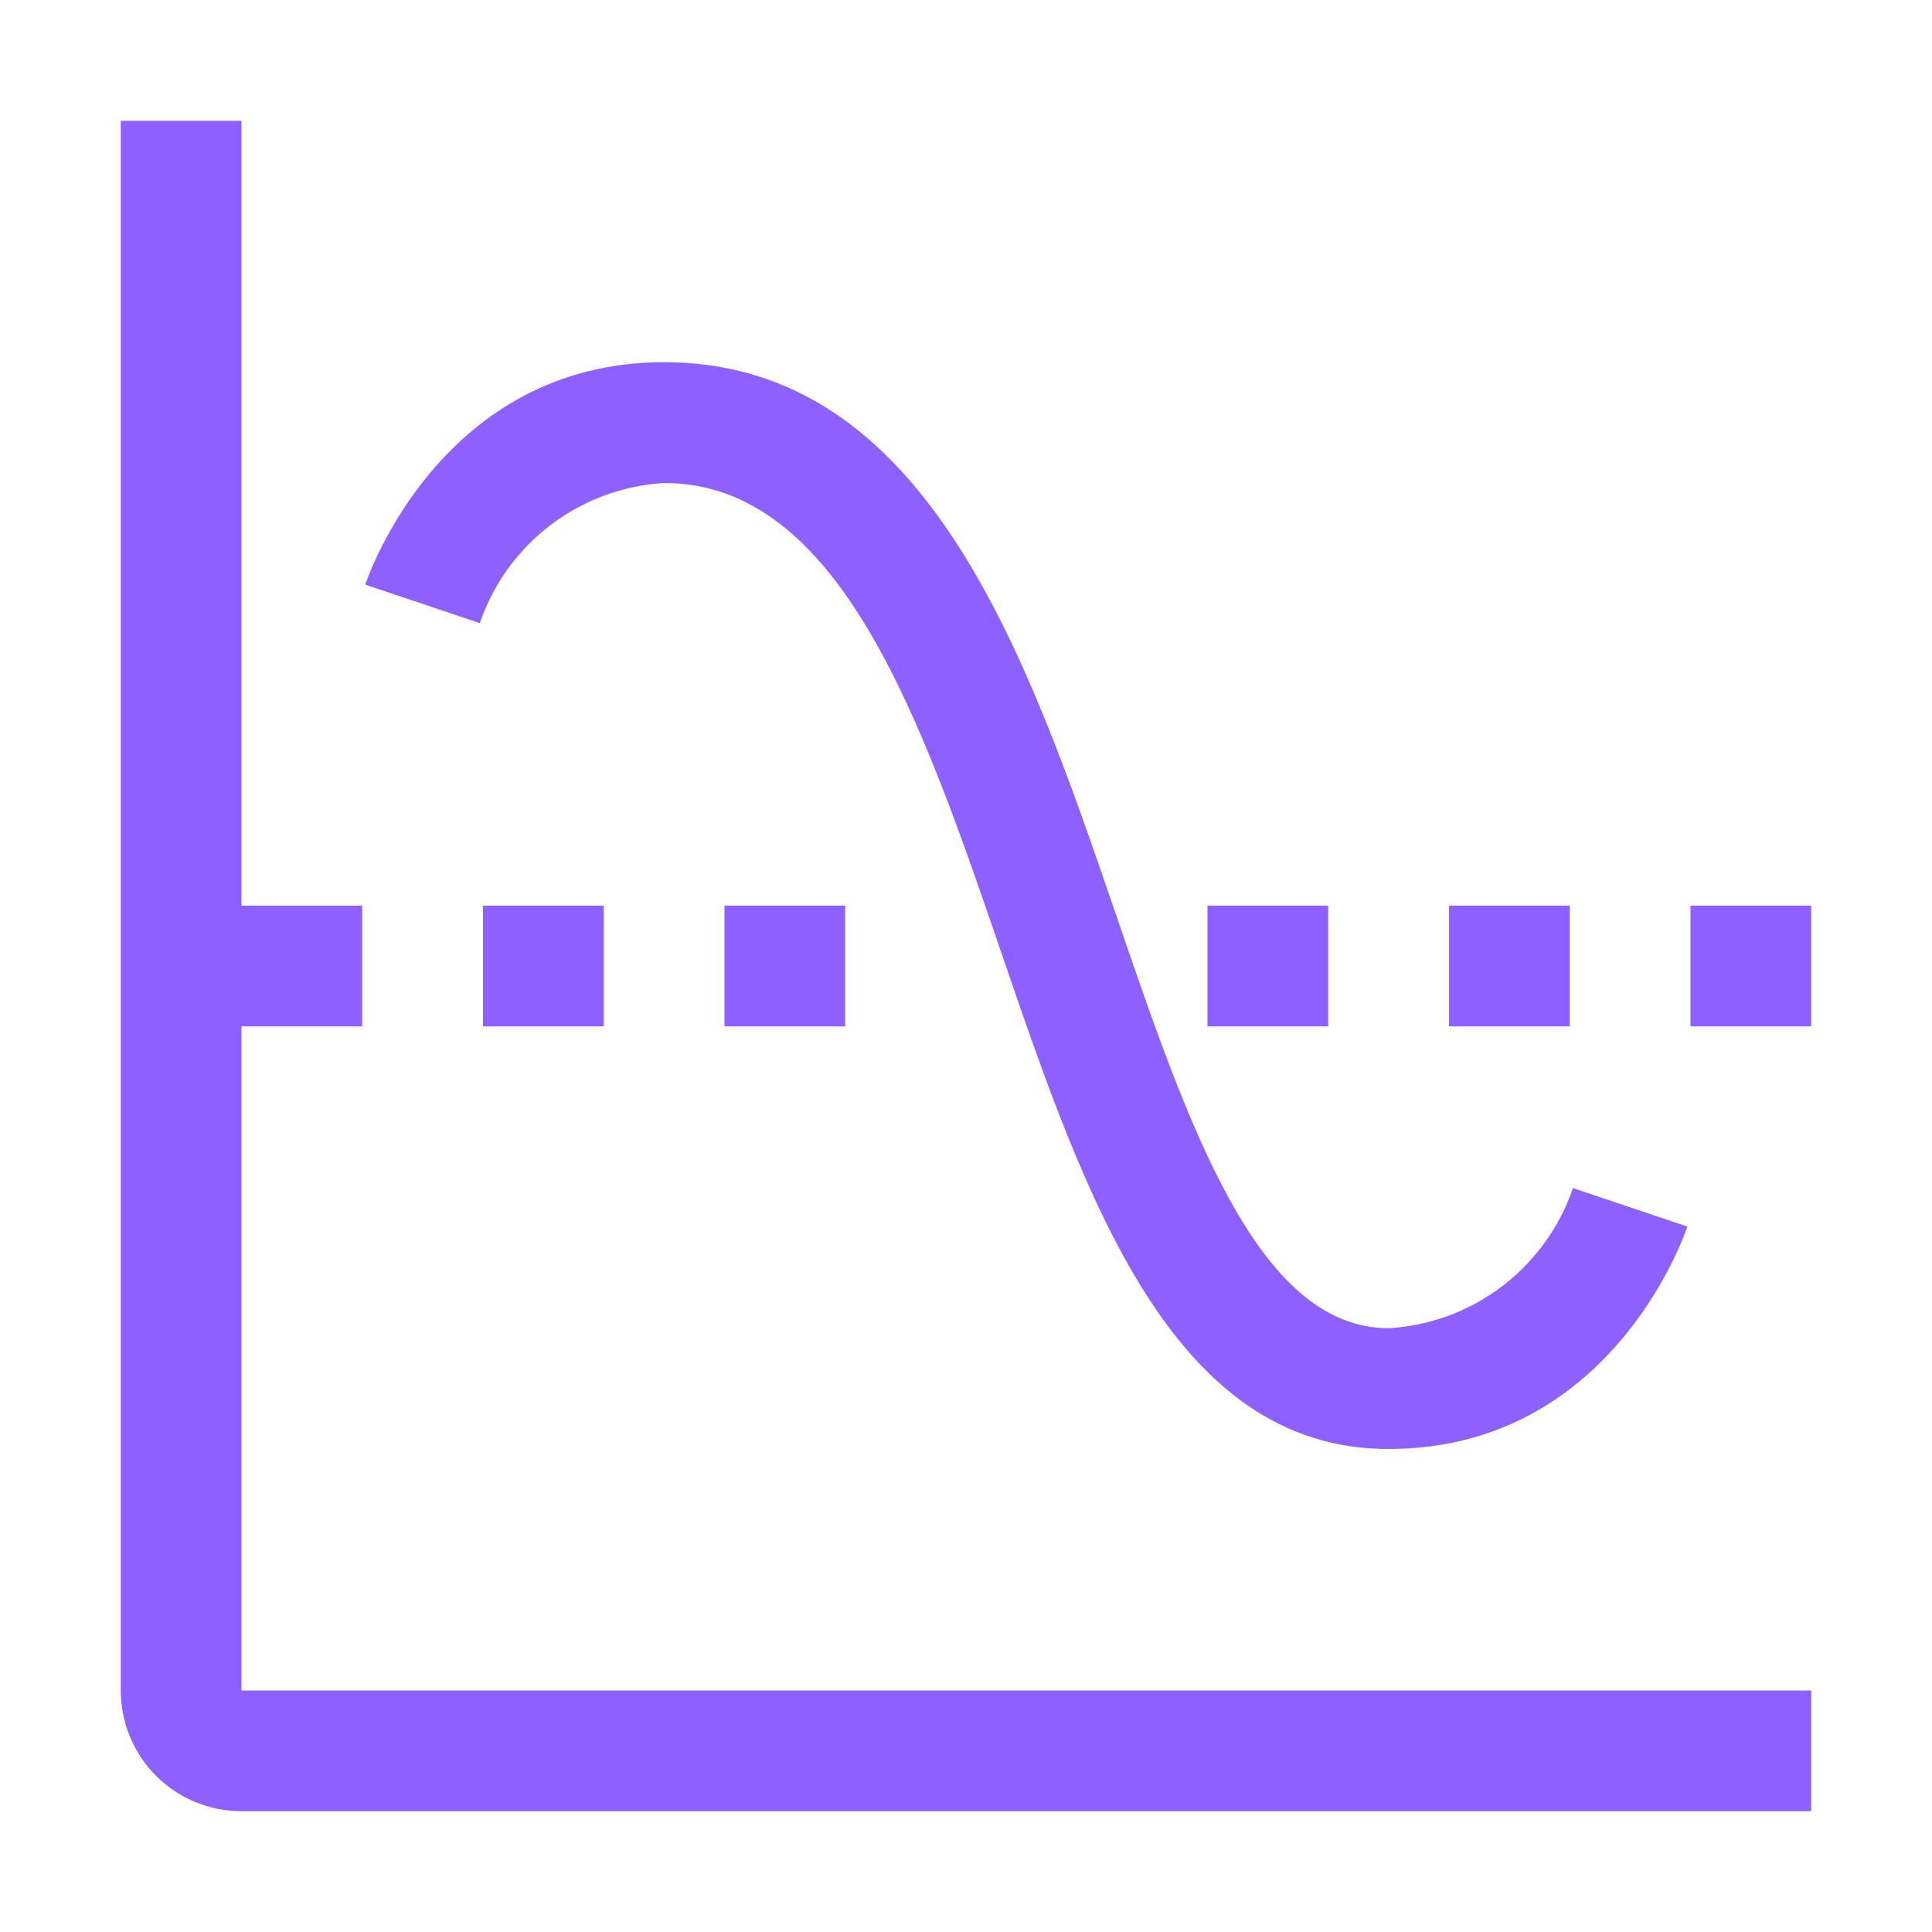
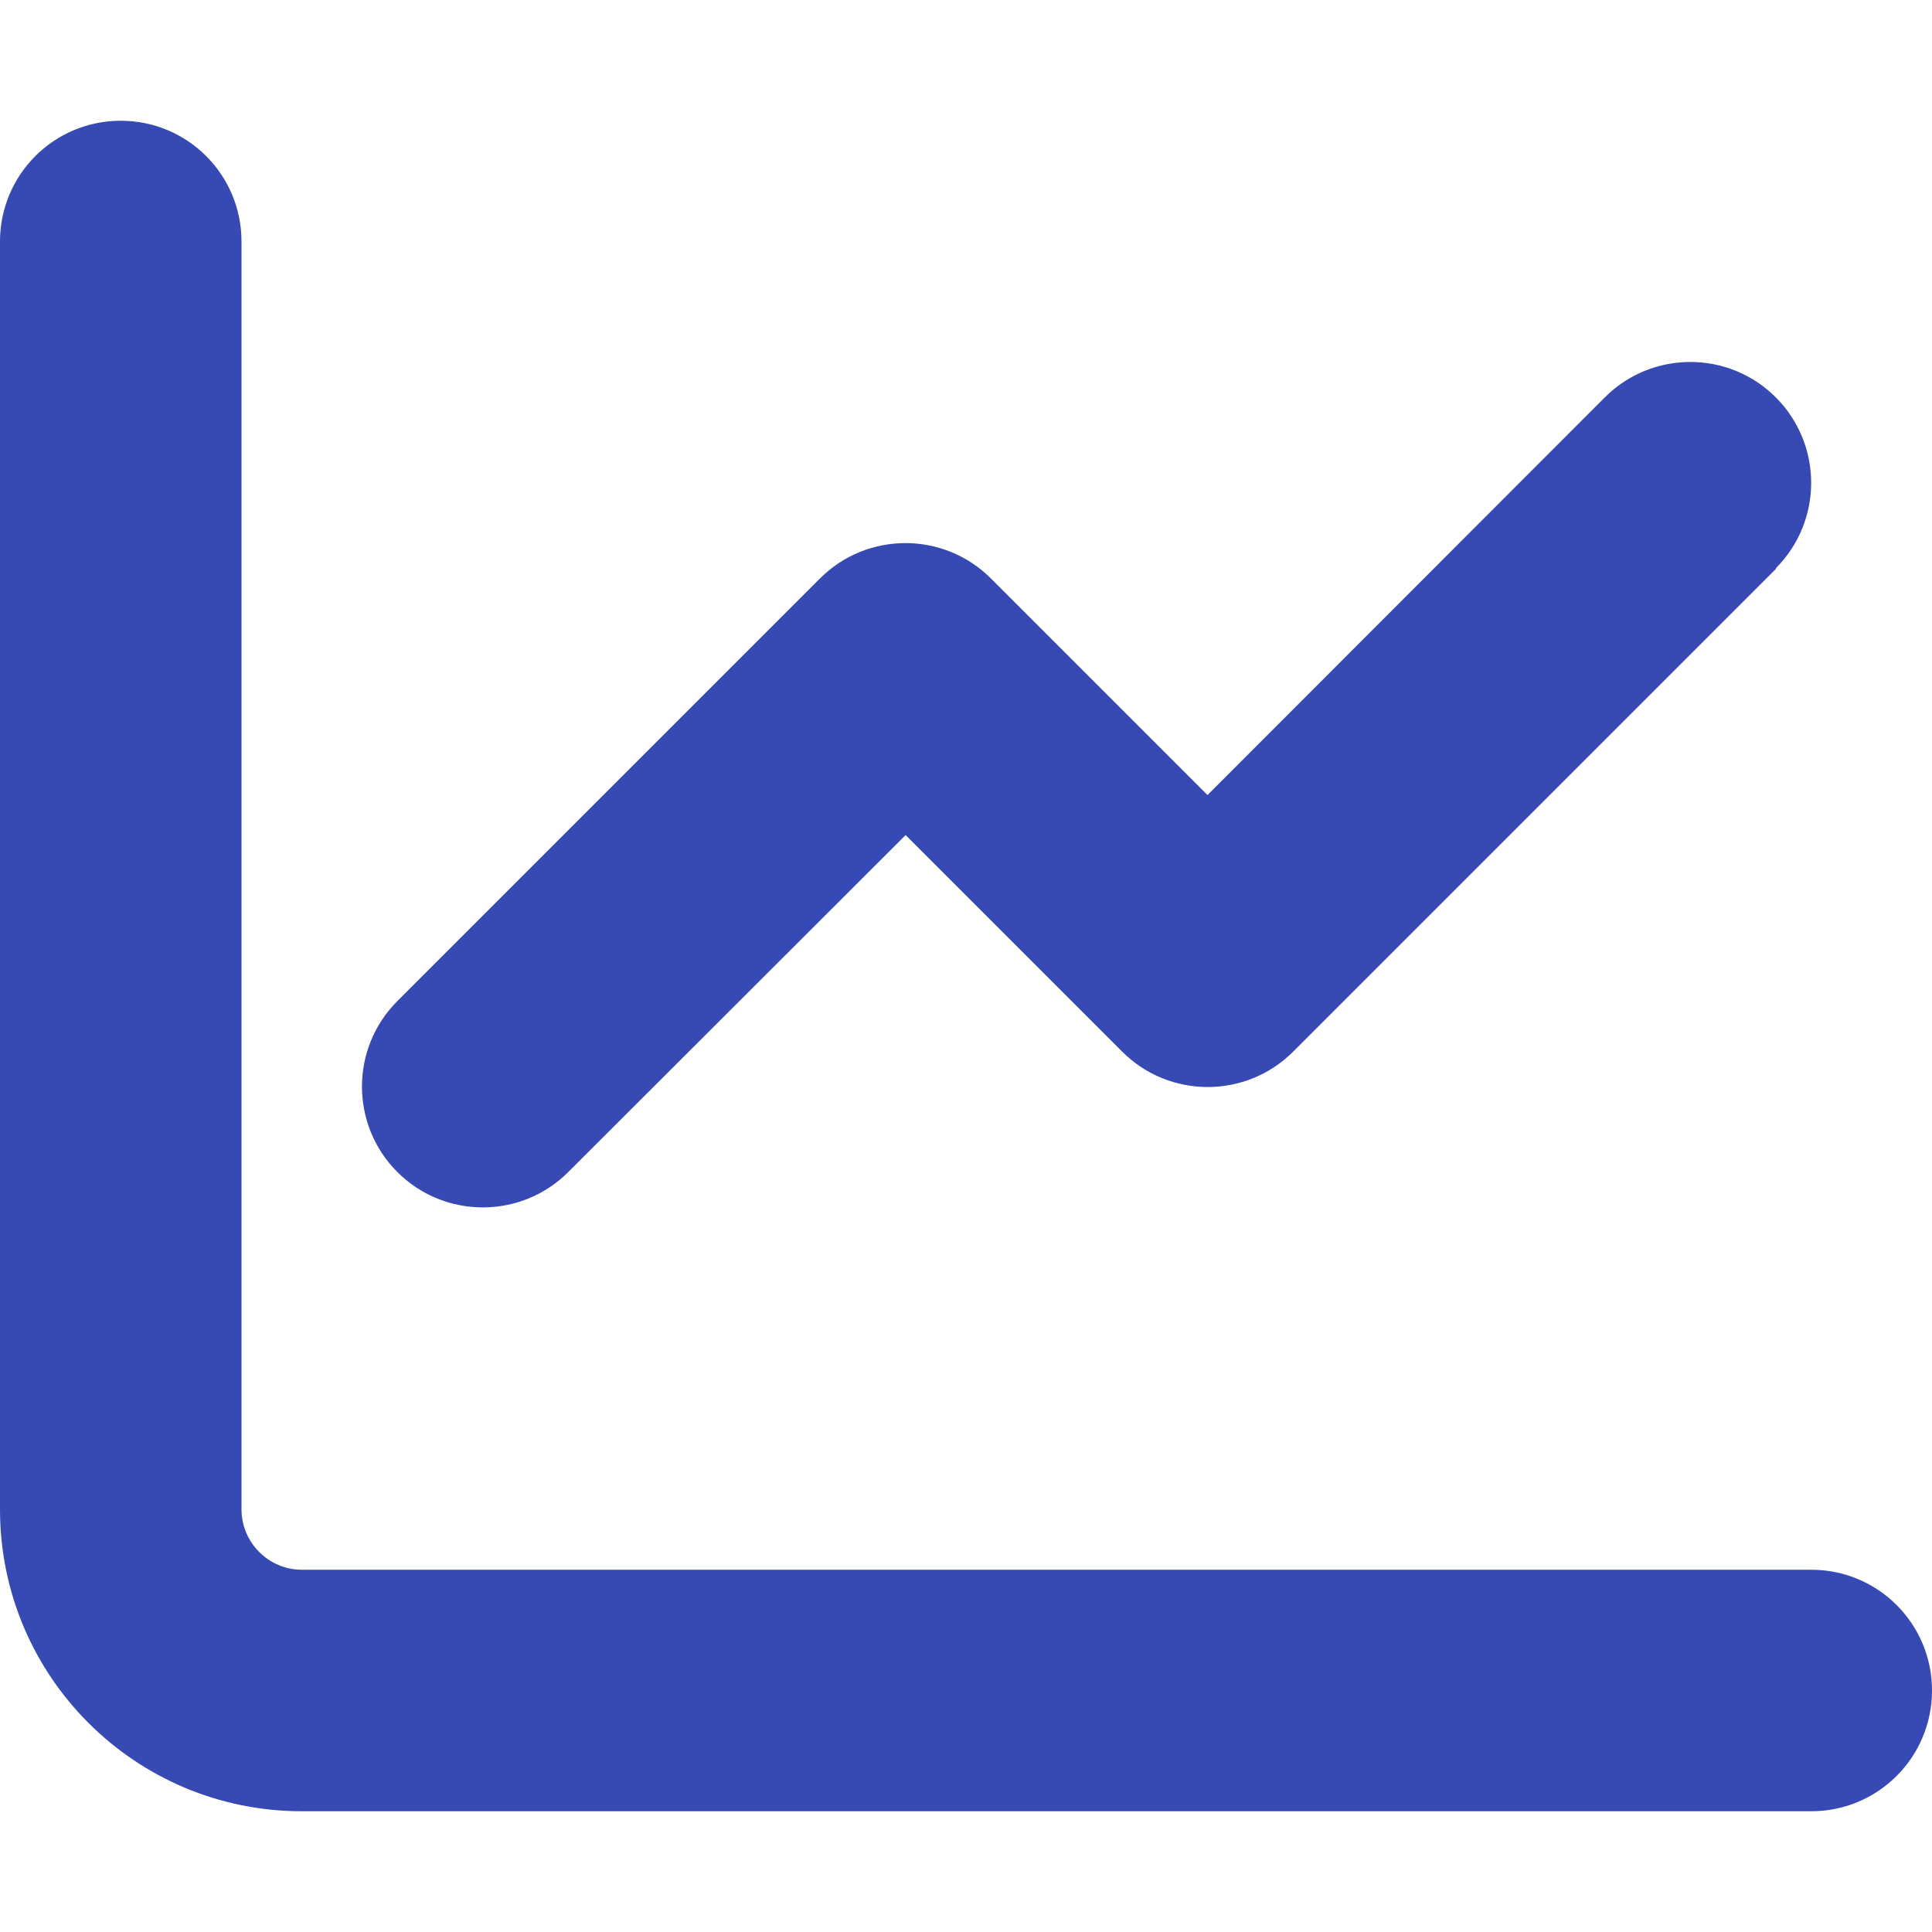
- <svg xmlns="http://www.w3.org/2000/svg" width="23" height="23" viewBox="0 0 23 23" fill="none">
-   <path d="M16.531 17.25C13.944 17.25 12.916 14.248 11.922 11.346C10.98 8.595 10.005 5.75 7.906 5.75C7.416 5.779 6.946 5.953 6.555 6.25C6.164 6.547 5.871 6.954 5.712 7.418L4.348 6.96C4.385 6.853 5.262 4.312 7.906 4.312C11.033 4.312 12.227 7.802 13.283 10.88C14.151 13.417 14.972 15.812 16.531 15.812C17.021 15.784 17.492 15.61 17.882 15.313C18.273 15.015 18.567 14.609 18.726 14.144L20.088 14.602C20.052 14.71 19.175 17.25 16.531 17.25Z" fill="#8C61FF" />
-   <path d="M2.875 20.125V12.219H4.312V10.781H2.875V1.438H1.438V20.125C1.438 20.506 1.589 20.872 1.859 21.142C2.128 21.411 2.494 21.562 2.875 21.562H21.562V20.125H2.875Z" fill="#8C61FF" />
-   <path d="M5.75 10.781H7.188V12.219H5.75V10.781ZM8.625 10.781H10.062V12.219H8.625V10.781ZM14.375 10.781H15.812V12.219H14.375V10.781ZM17.25 10.781H18.688V12.219H17.25V10.781ZM20.125 10.781H21.562V12.219H20.125V10.781Z" fill="#8C61FF" />
+ <svg xmlns="http://www.w3.org/2000/svg" height="1em" viewBox="0 0 512 512">
+   <style>svg{fill:#3749b3}</style>
+   <path d="M64 64c0-17.7-14.3-32-32-32S0 46.3 0 64V400c0 44.2 35.8 80 80 80H480c17.7 0 32-14.3 32-32s-14.3-32-32-32H80c-8.8 0-16-7.2-16-16V64zm406.6 86.6c12.5-12.5 12.5-32.8 0-45.3s-32.8-12.5-45.3 0L320 210.7l-57.4-57.4c-12.5-12.5-32.8-12.5-45.3 0l-112 112c-12.5 12.5-12.5 32.8 0 45.3s32.8 12.5 45.3 0L240 221.3l57.4 57.4c12.5 12.5 32.8 12.5 45.3 0l128-128z" />
</svg>
